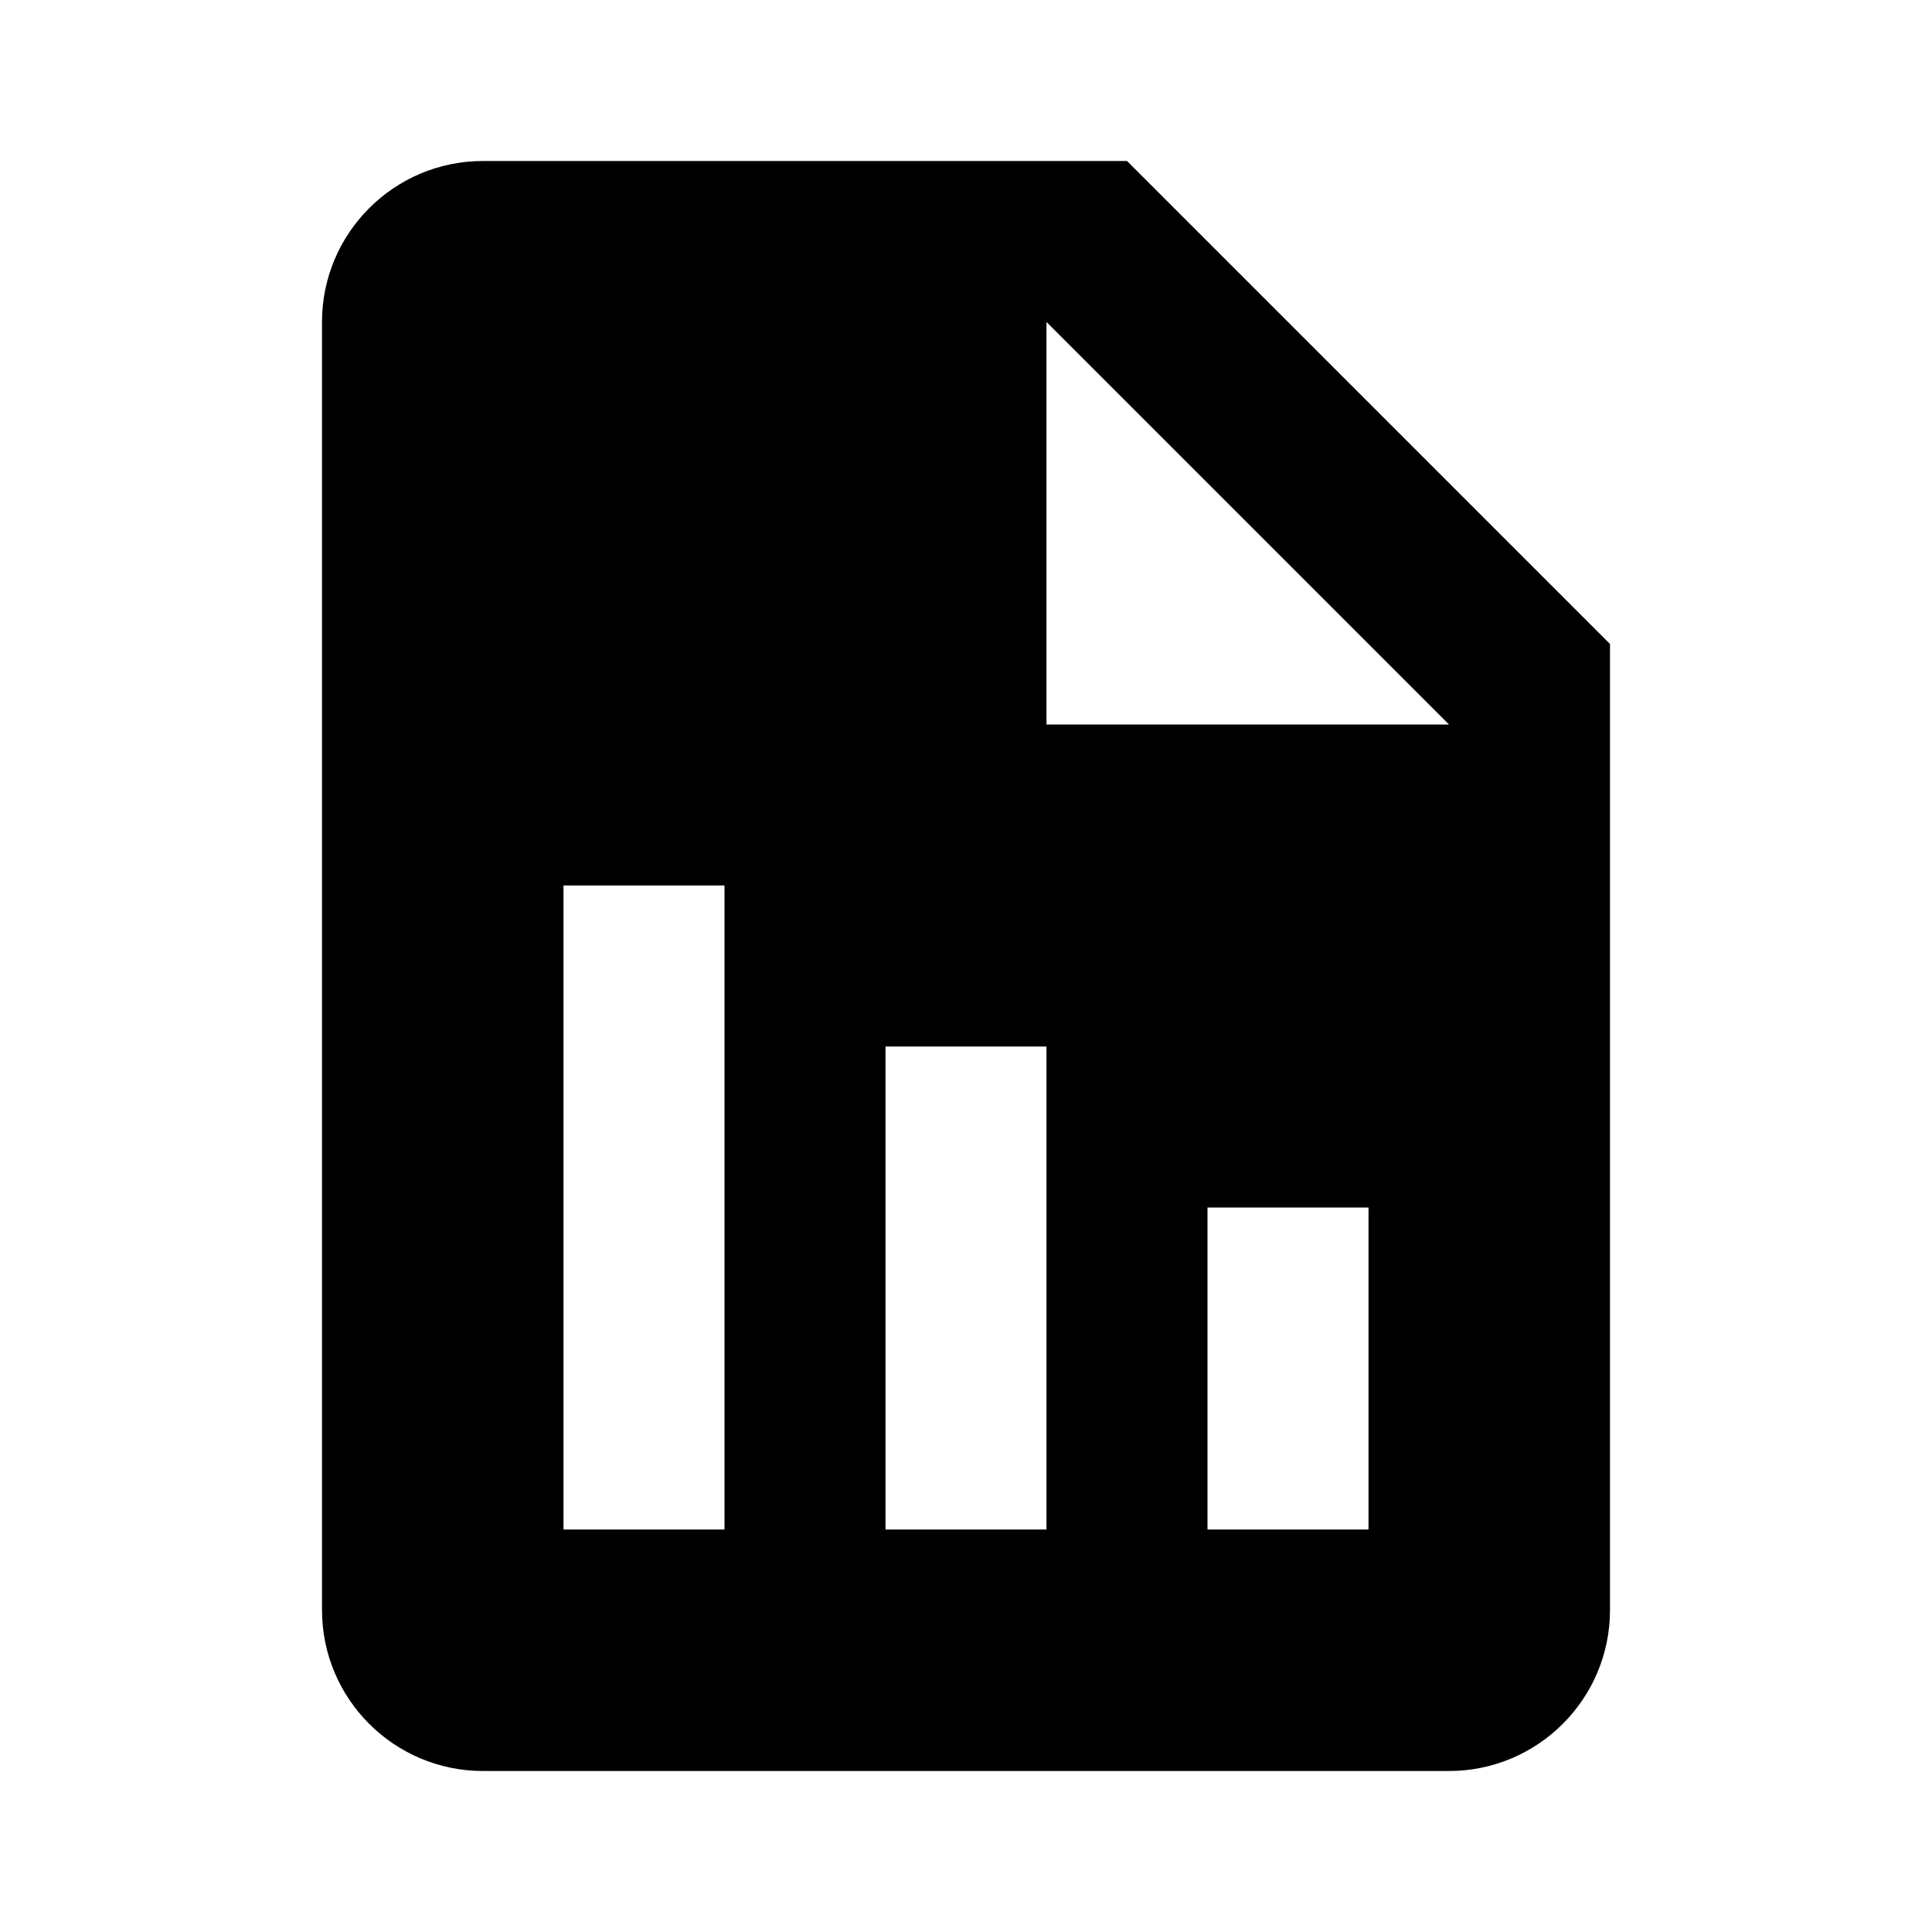
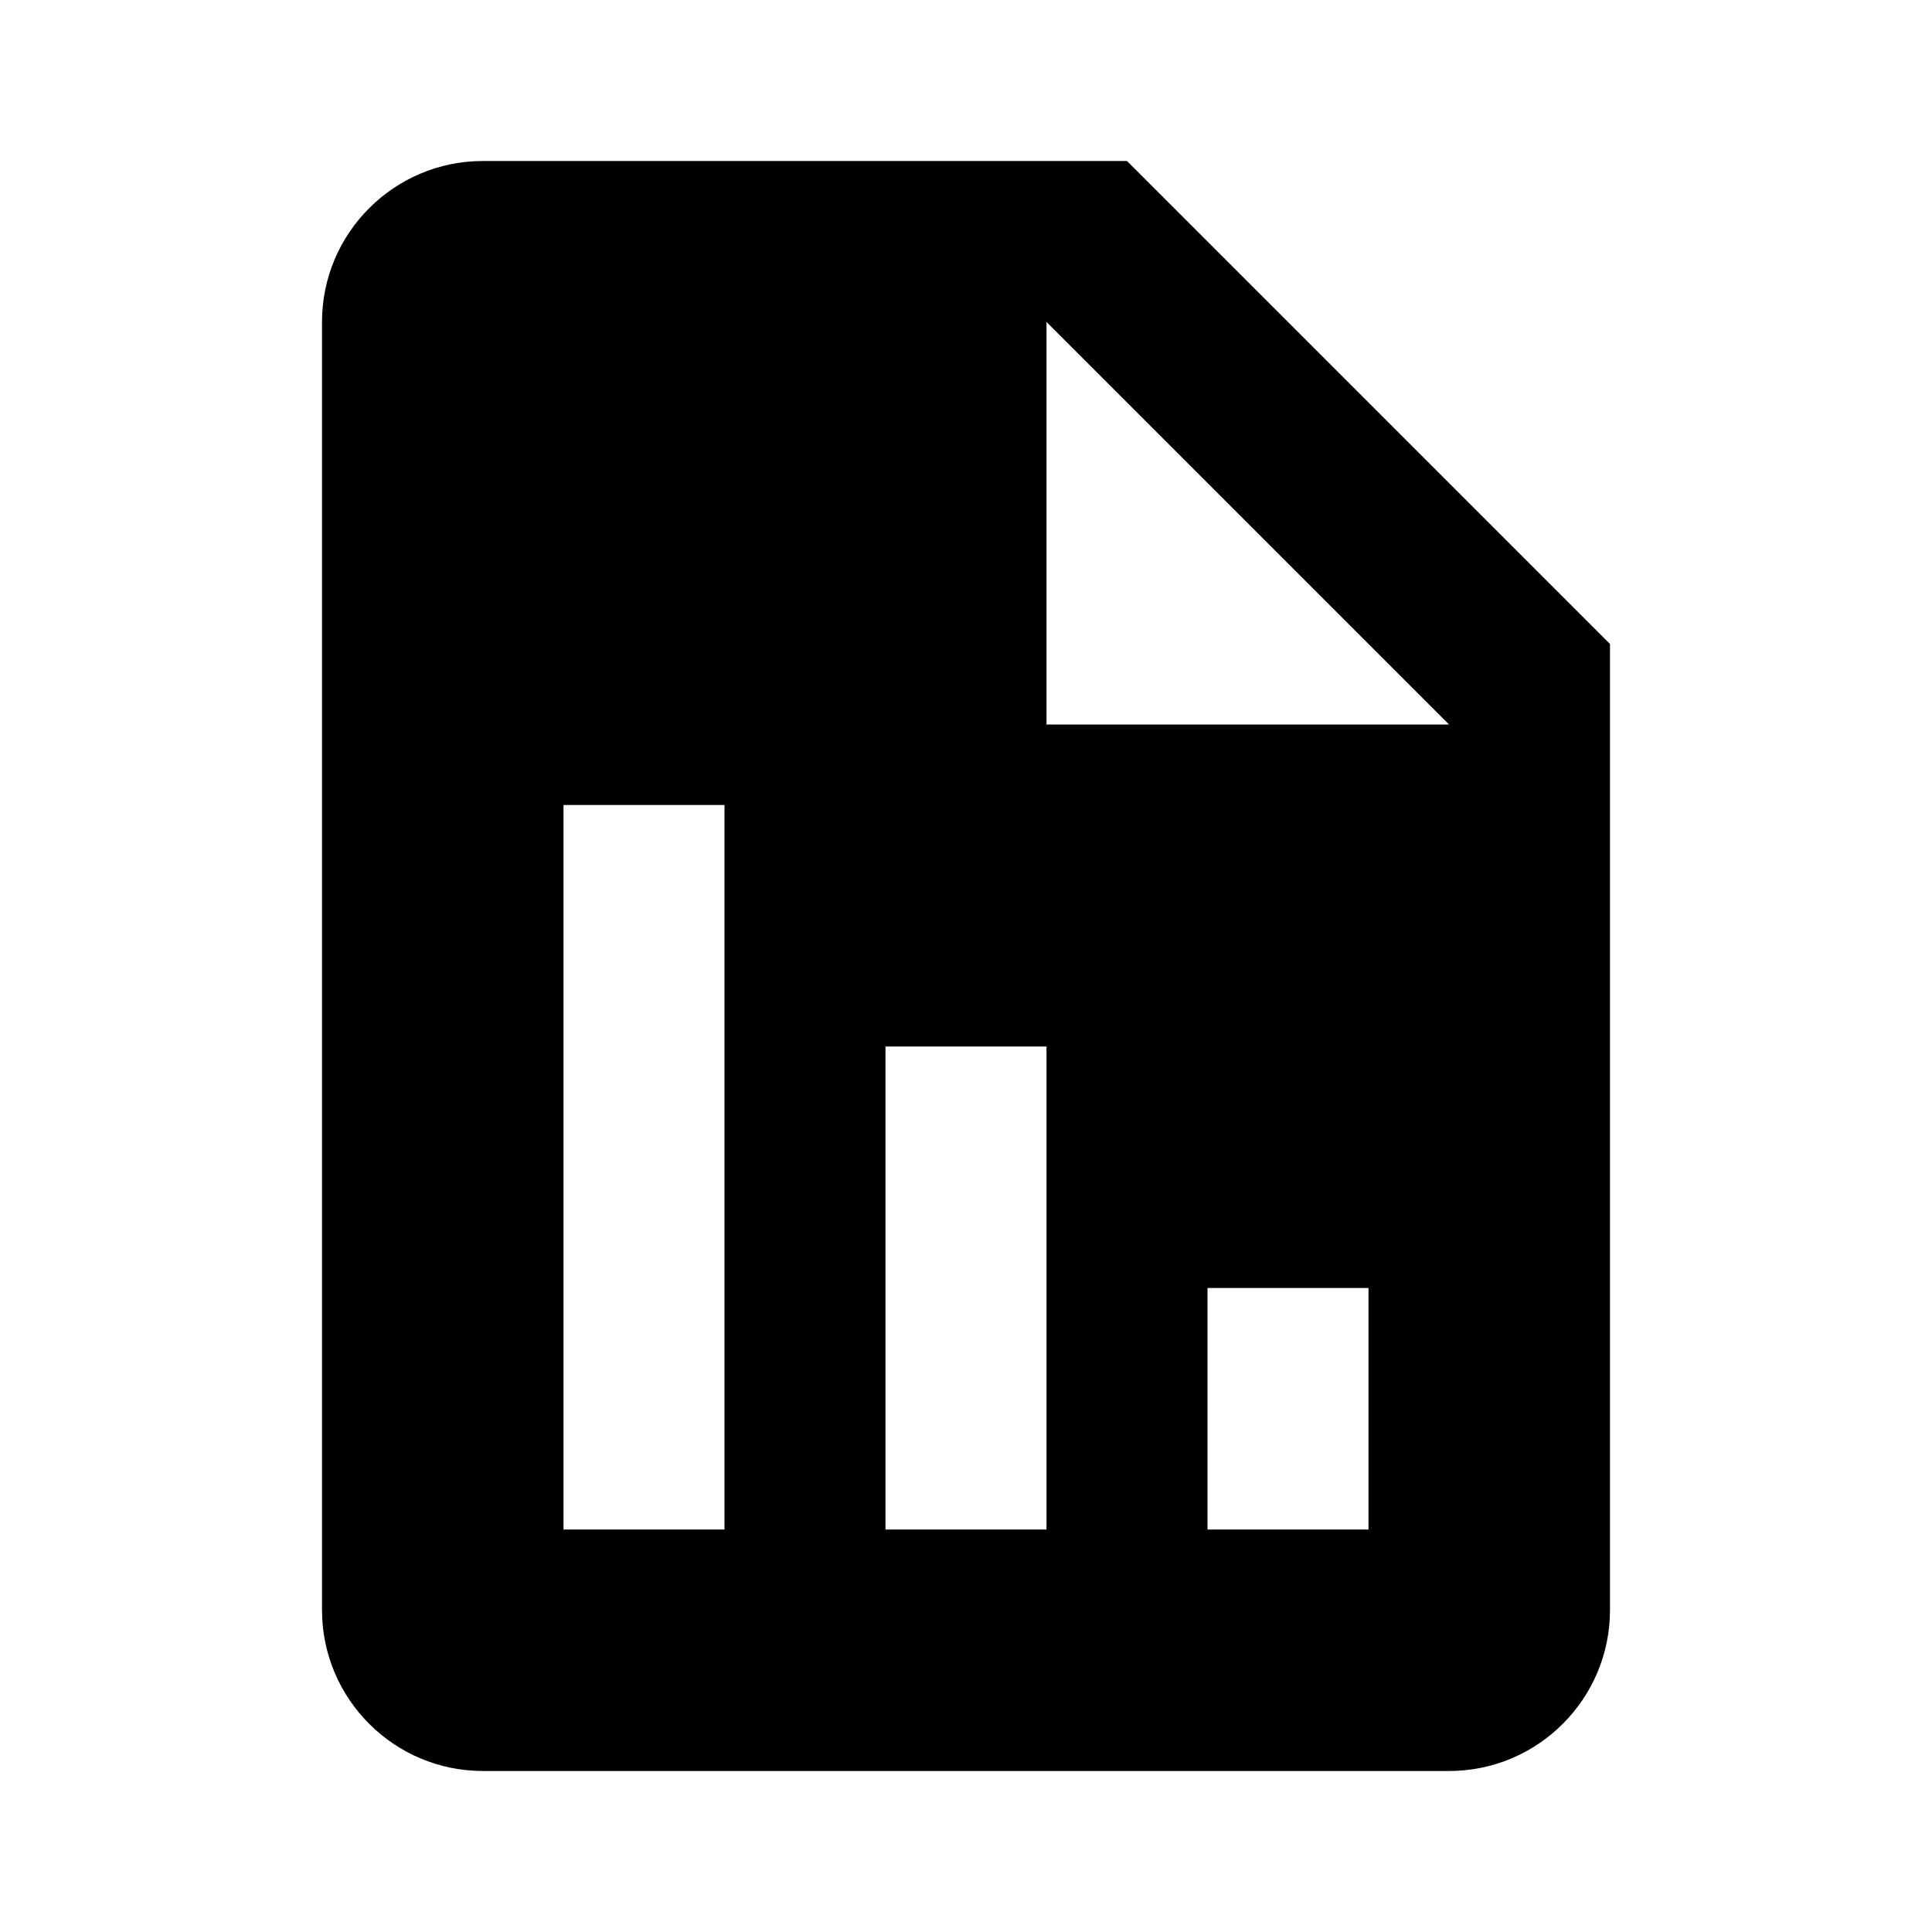
<svg xmlns="http://www.w3.org/2000/svg" width="24" height="24" viewBox="0 0 24 24">
-   <path d="M20,20V8l-6-6H6C4.896,2,4,2.896,4,4v16c0,1.104,0.896,2,2,2h12C19.104,22,20,21.104,20,20z M9,19H7v-8h2V19z M13,19h-2v-6 h2V19z M17,19h-2v-4h2V19z M14,9c-0.553,0-1,0-1,0V4l5,5H14z" />
+   <path d="M20,8l-6-6H6C4.896,2,4,2.896,4,4v16c0,1.104,0.896,2,2,2h12c1.104,0,2-0.896,2-2V8z M9,19H7v-9h2V19z M13,19h-2v-6h2V19z M17,19h-2v-3h2V19z M14,9c-0.553,0-1,0-1,0V4l5,5H14z" />
</svg>
